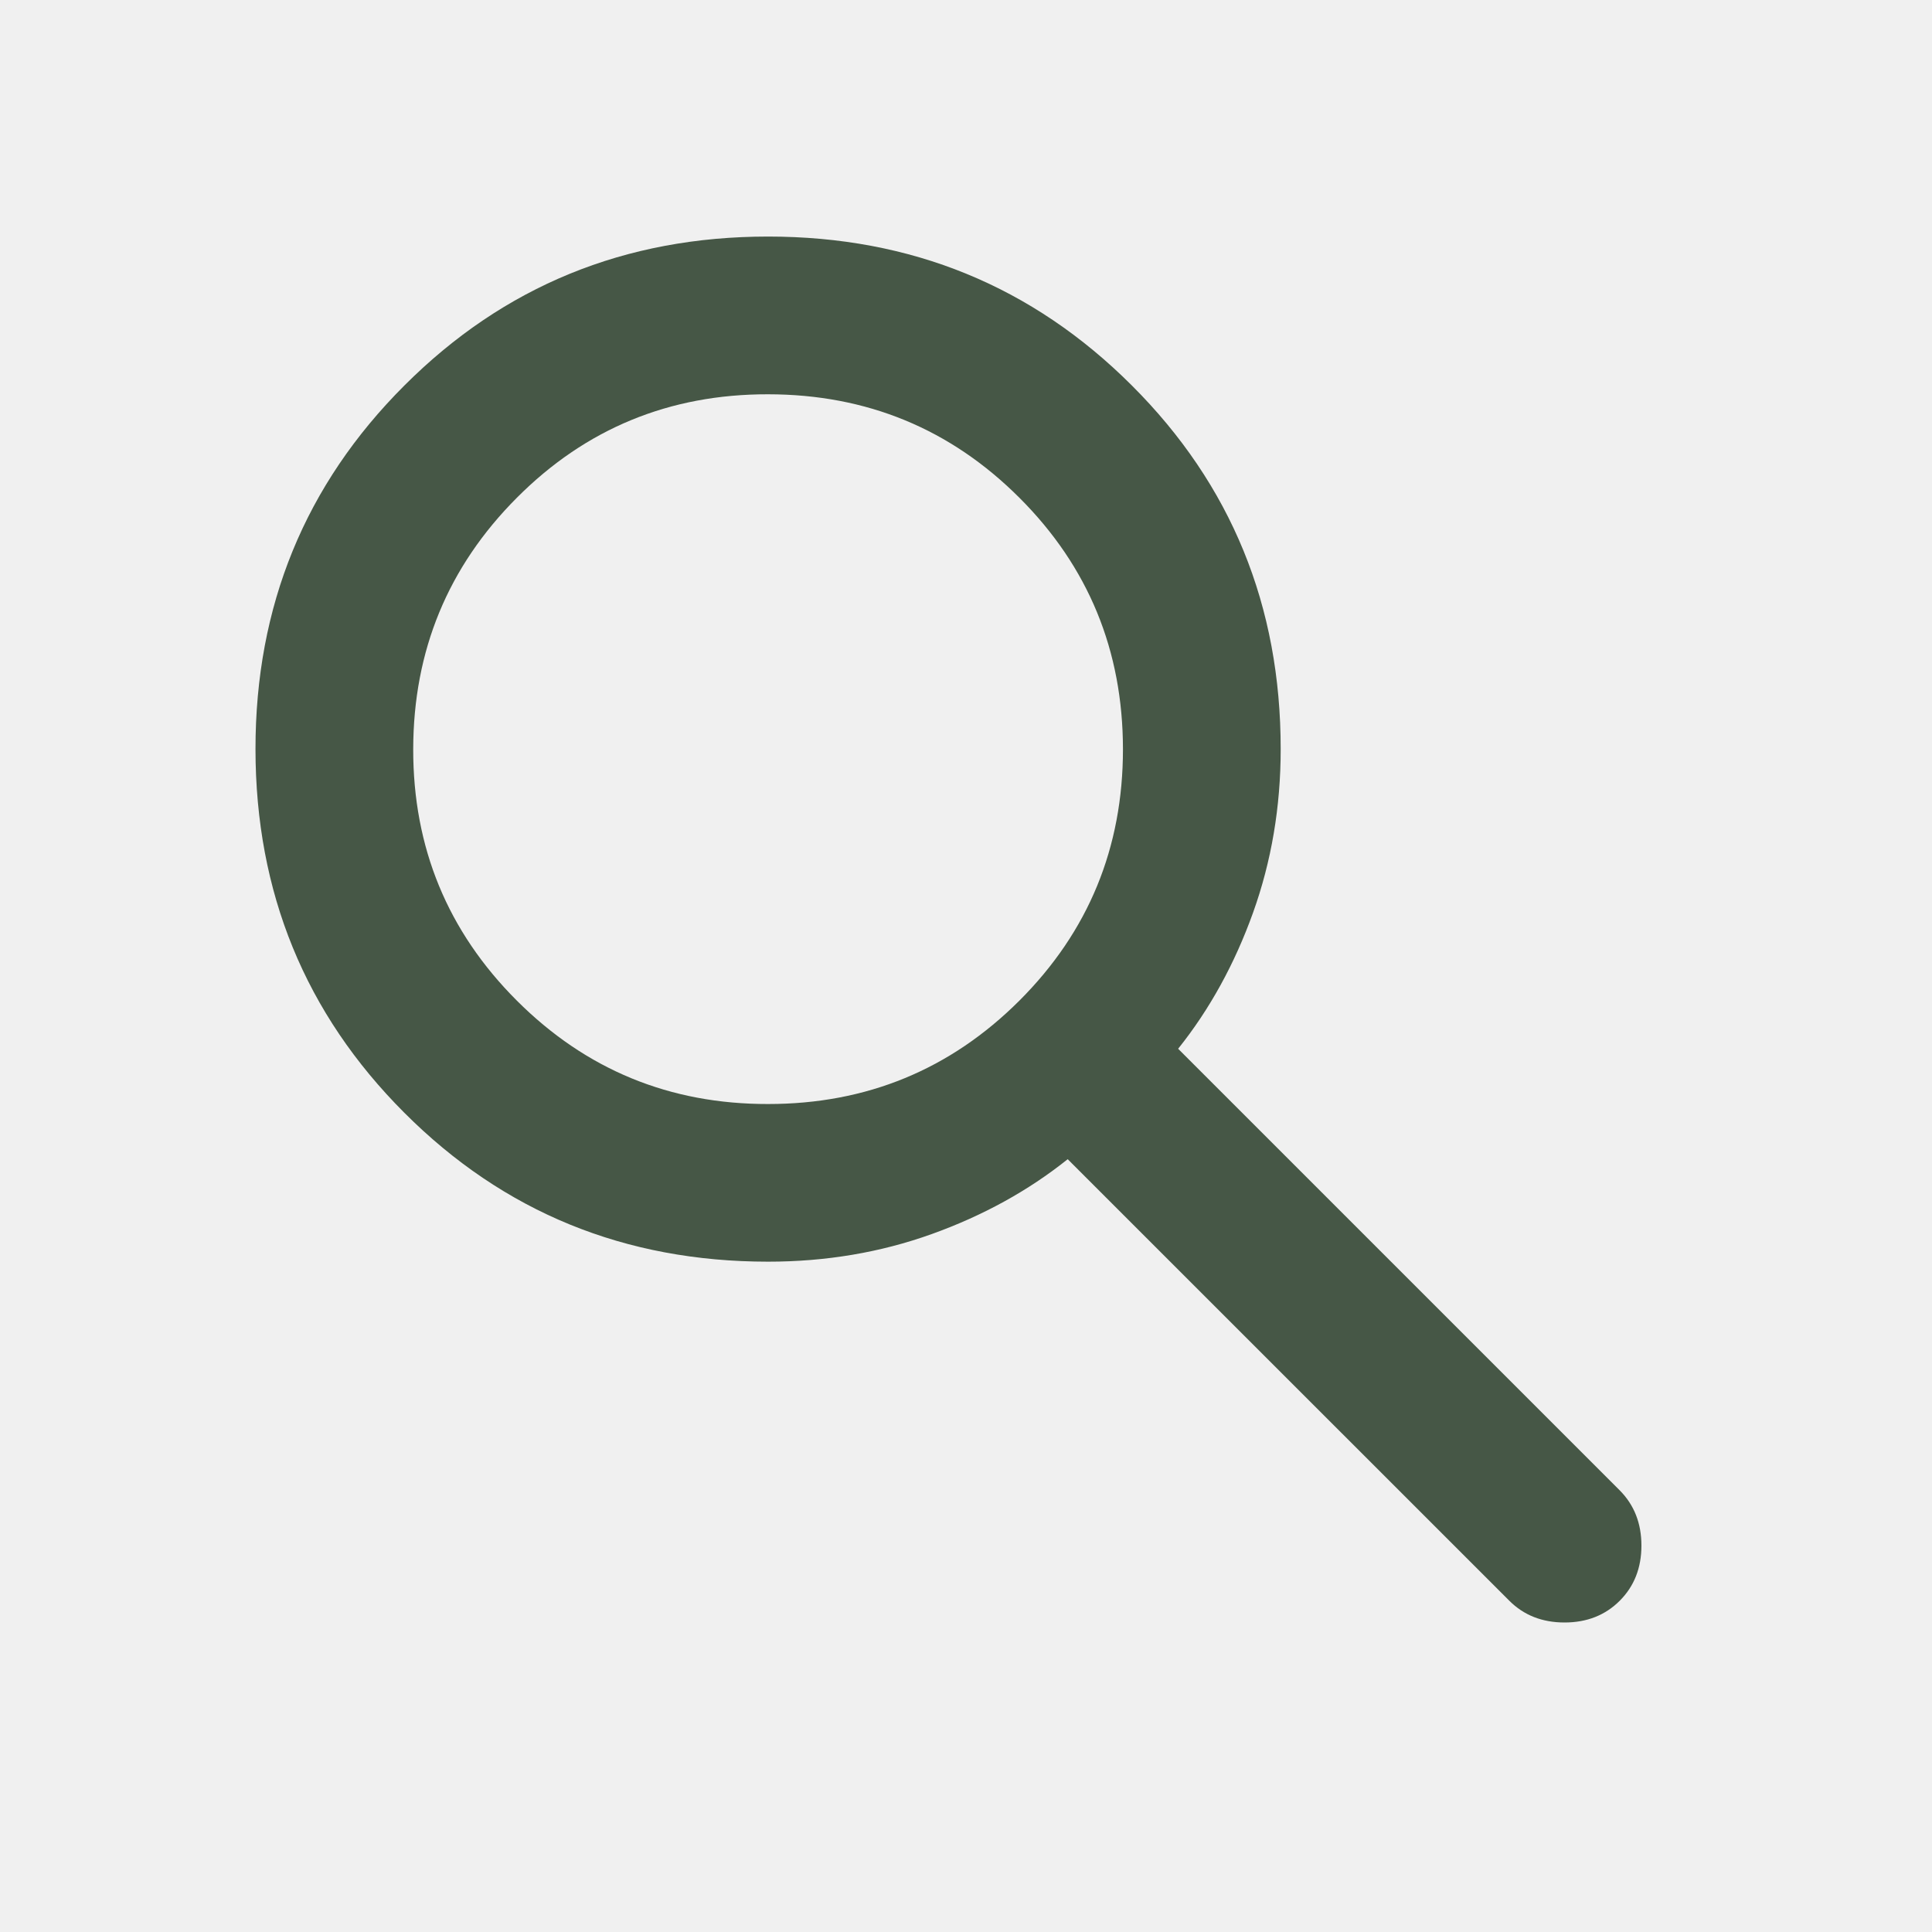
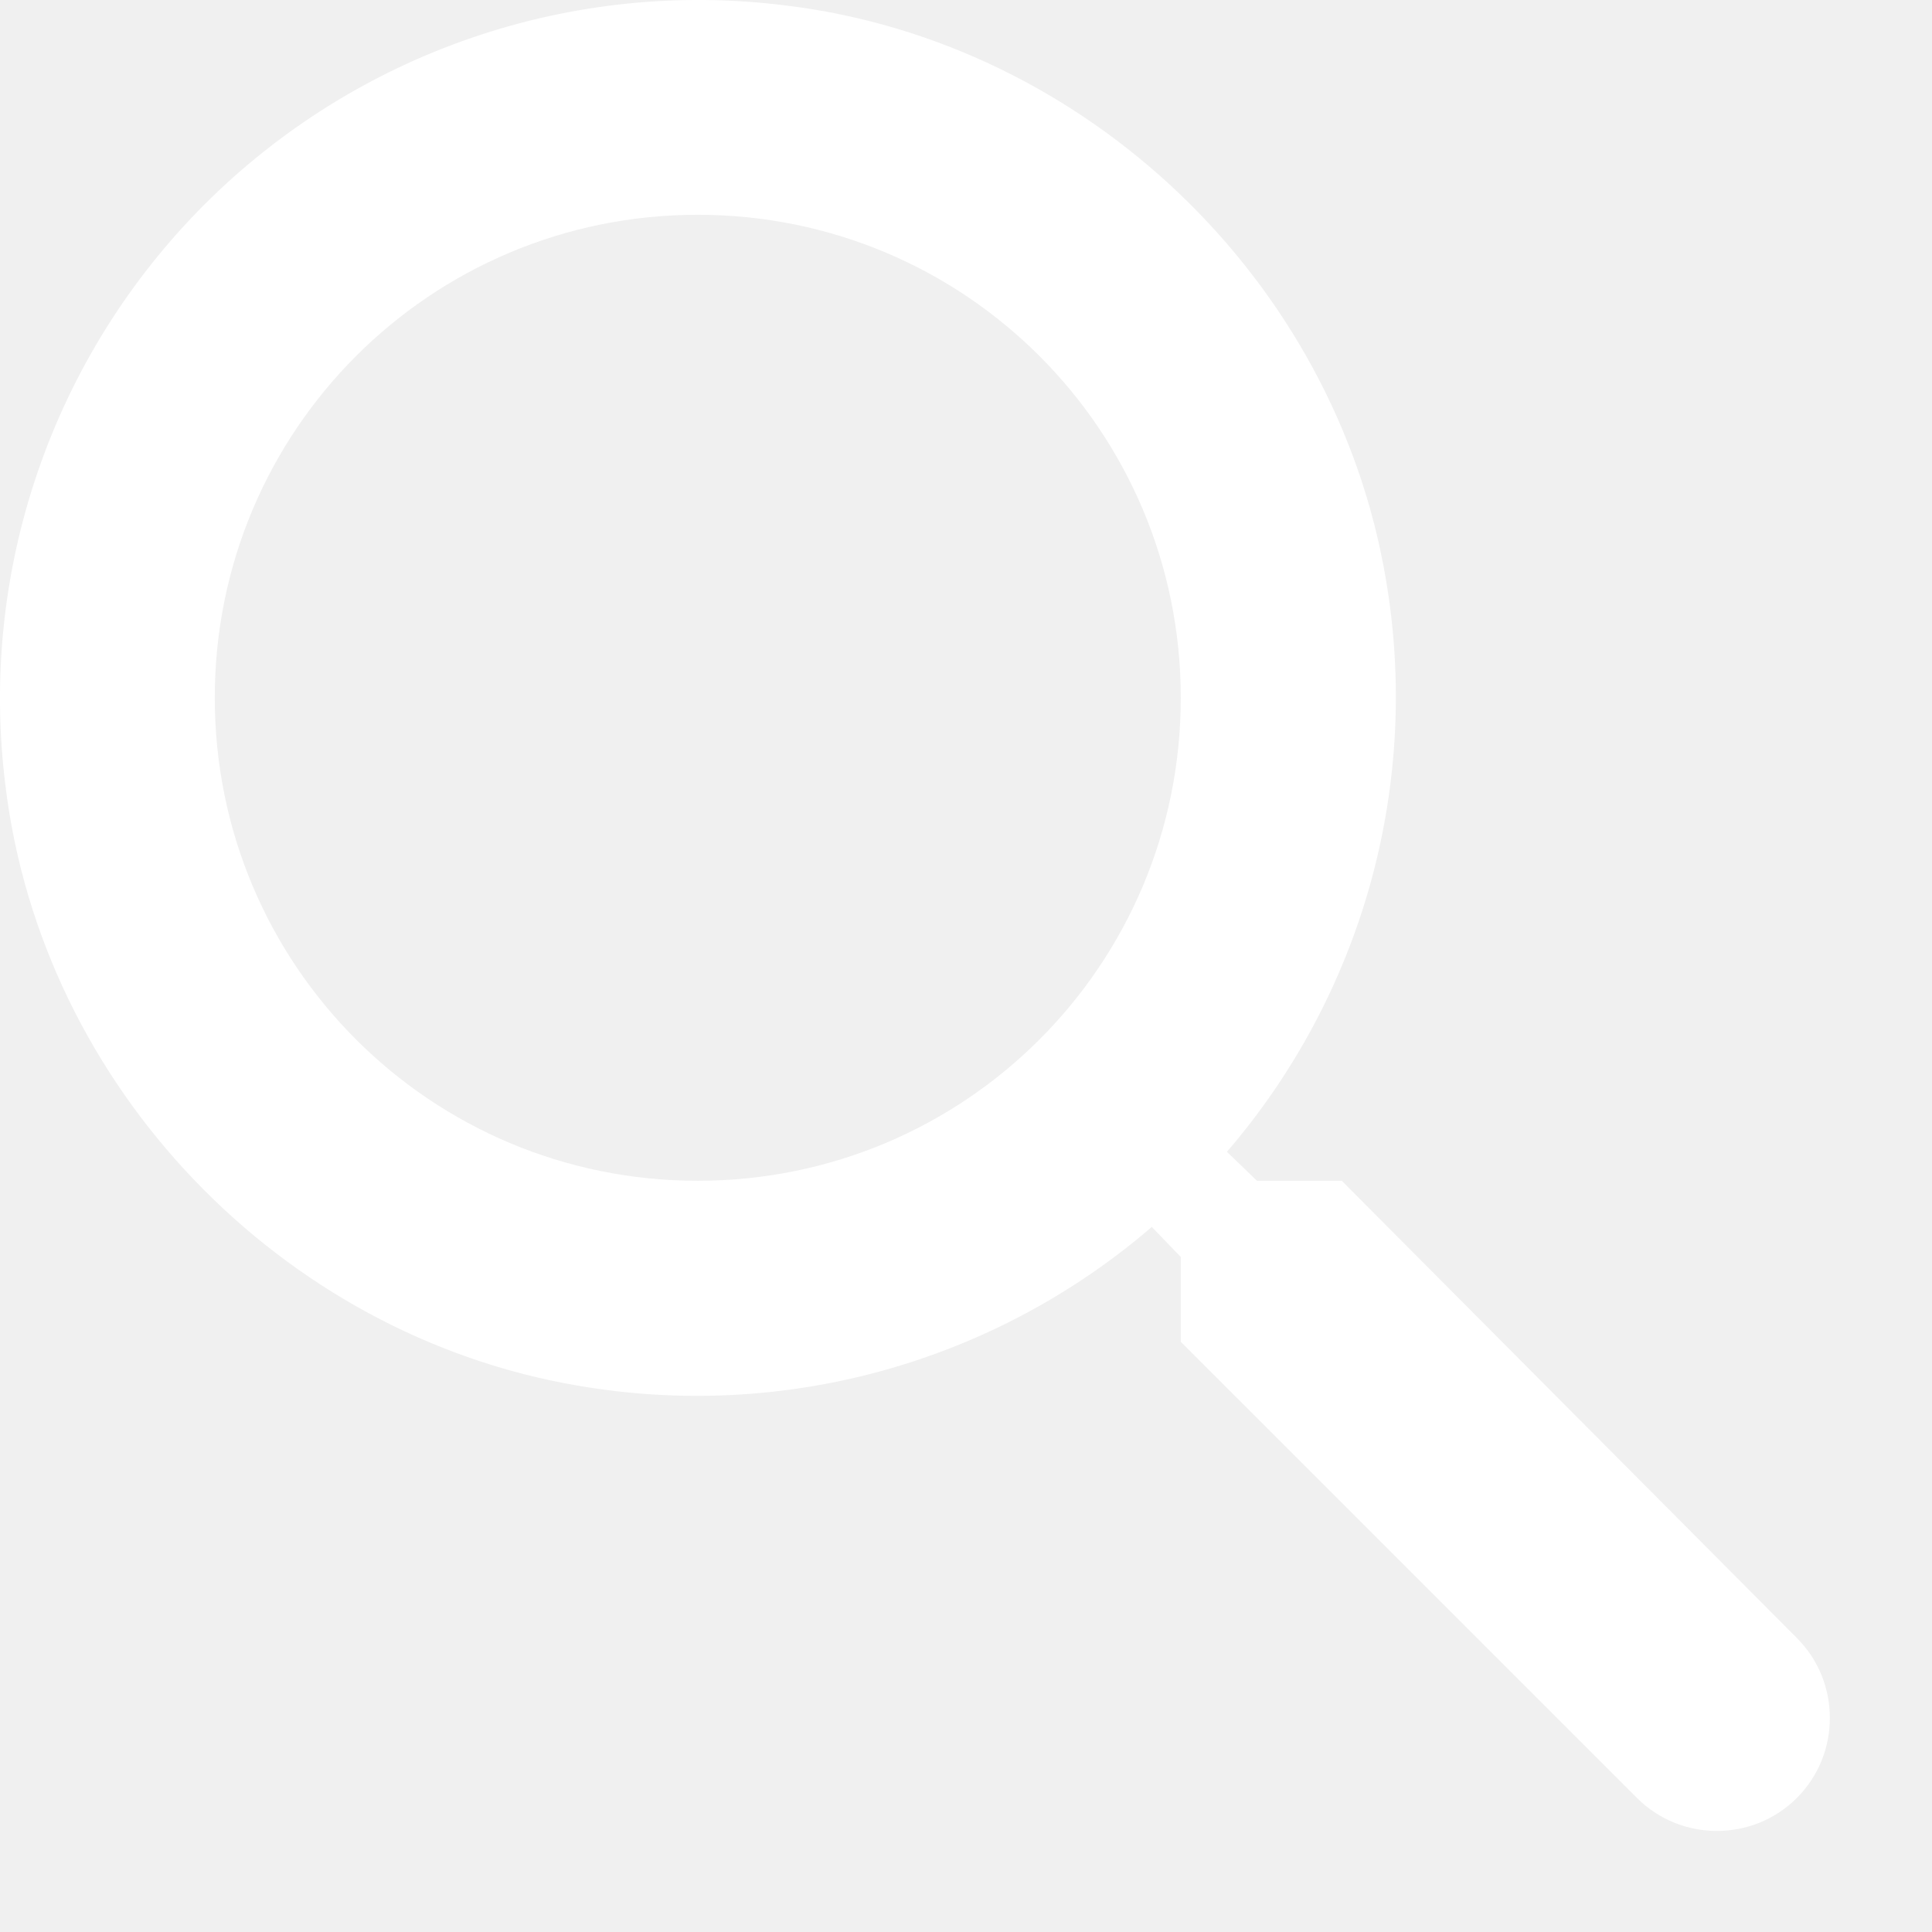
- <svg xmlns="http://www.w3.org/2000/svg" width="25" height="25" viewBox="0 0 25 25" fill="none">
-   <path d="M9.939 16.326C8.085 16.326 6.516 15.684 5.233 14.4C3.949 13.116 3.307 11.547 3.306 9.694C3.305 7.841 3.948 6.272 5.233 4.988C6.518 3.703 8.086 3.061 9.939 3.061C11.791 3.061 13.36 3.703 14.646 4.988C15.932 6.272 16.573 7.841 16.572 9.694C16.572 10.442 16.452 11.148 16.214 11.811C15.976 12.474 15.653 13.061 15.245 13.571L20.959 19.285C21.146 19.473 21.24 19.711 21.24 20C21.24 20.289 21.146 20.527 20.959 20.714C20.772 20.901 20.534 20.995 20.245 20.995C19.956 20.995 19.718 20.901 19.531 20.714L13.816 15C13.306 15.408 12.719 15.731 12.056 15.969C11.393 16.207 10.687 16.326 9.939 16.326ZM9.939 14.286C11.214 14.286 12.299 13.839 13.192 12.947C14.085 12.054 14.531 10.97 14.531 9.694C14.53 8.418 14.084 7.333 13.192 6.442C12.3 5.55 11.216 5.103 9.939 5.102C8.662 5.1 7.578 5.547 6.687 6.442C5.796 7.336 5.349 8.42 5.347 9.694C5.345 10.967 5.792 12.052 6.687 12.947C7.582 13.842 8.666 14.288 9.939 14.286Z" fill="#465746" />
+ <svg xmlns="http://www.w3.org/2000/svg" width="18" height="18" viewBox="0 0 18 18" fill="none">
+   <path d="M12.501 11.001H11.711L11.431 10.731C12.056 10.005 12.513 9.15 12.769 8.227C13.025 7.304 13.073 6.336 12.911 5.391C12.441 2.611 10.121 0.391 7.321 0.051C6.337 -0.073 5.337 0.029 4.398 0.351C3.46 0.672 2.607 1.204 1.905 1.905C1.204 2.607 0.672 3.46 0.351 4.398C0.029 5.337 -0.073 6.337 0.051 7.321C0.391 10.121 2.611 12.441 5.391 12.911C6.336 13.073 7.304 13.025 8.227 12.769C9.15 12.513 10.005 12.056 10.731 11.431L11.001 11.711V12.501L15.251 16.751C15.661 17.161 16.331 17.161 16.741 16.751C17.151 16.341 17.151 15.671 16.741 15.261L12.501 11.001ZM6.501 11.001C4.011 11.001 2.001 8.991 2.001 6.501C2.001 4.011 4.011 2.001 6.501 2.001C8.991 2.001 11.001 4.011 11.001 6.501C11.001 8.991 8.991 11.001 6.501 11.001Z" fill="white" />
</svg>
